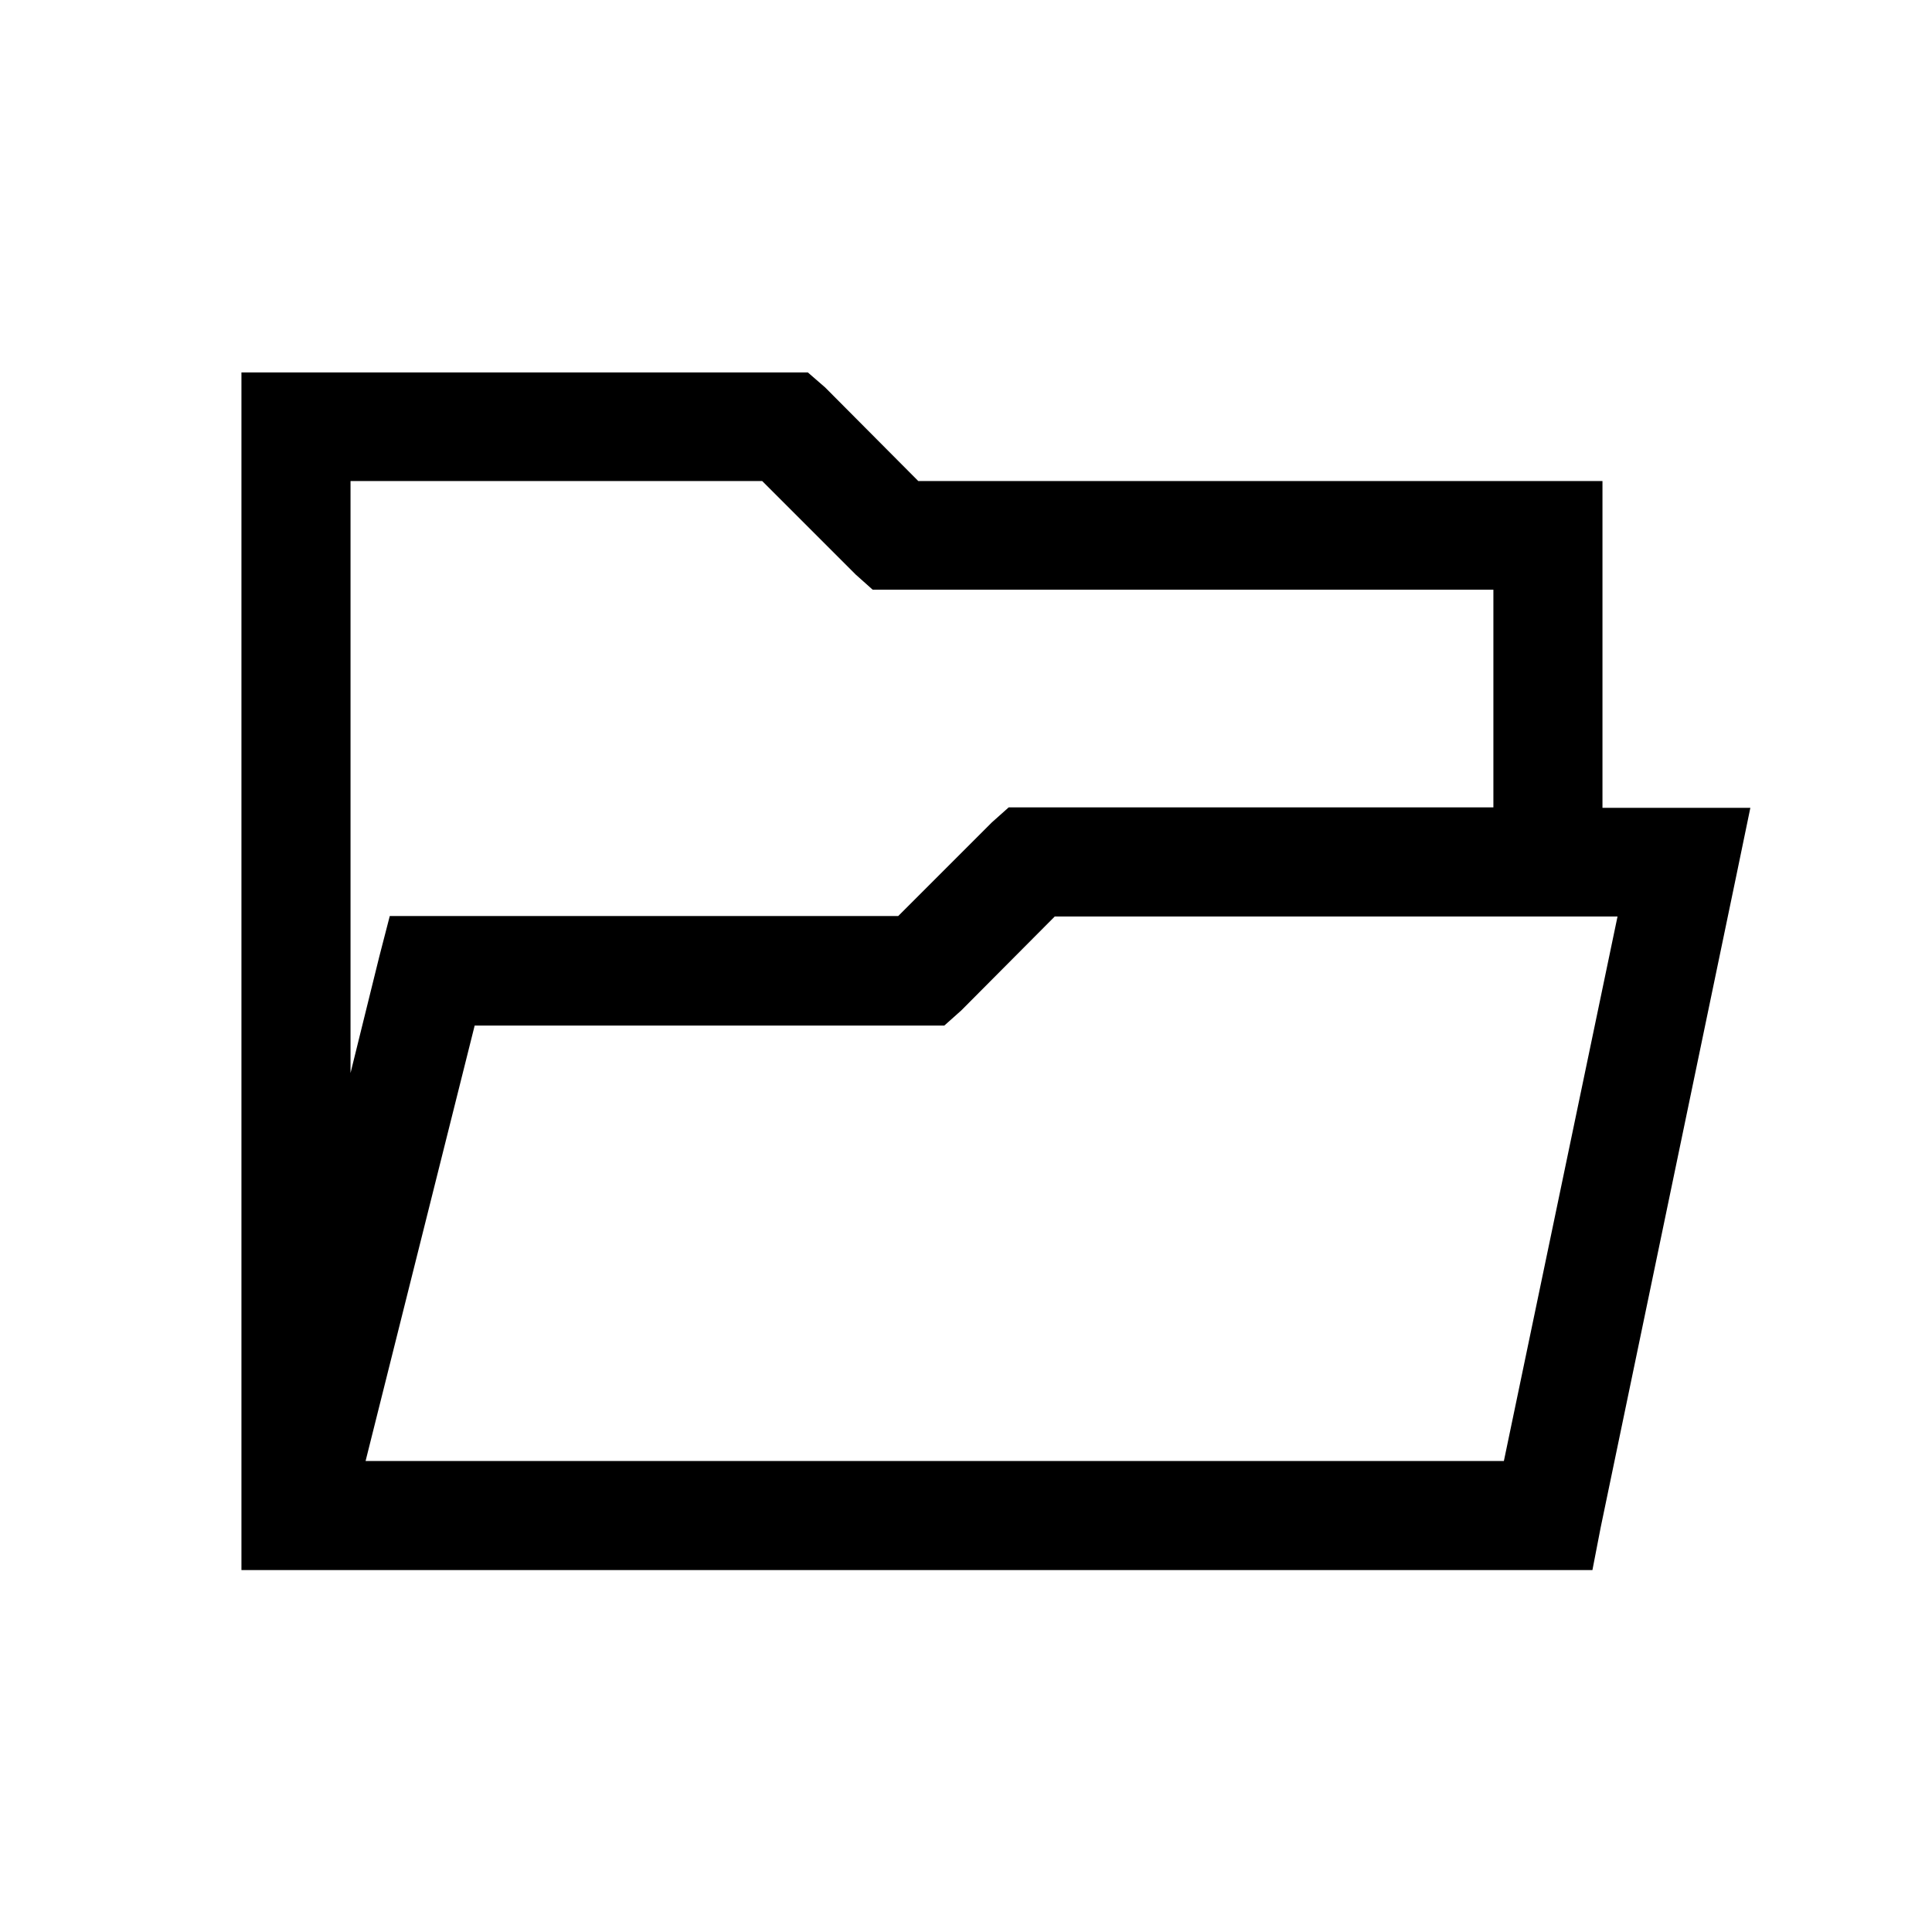
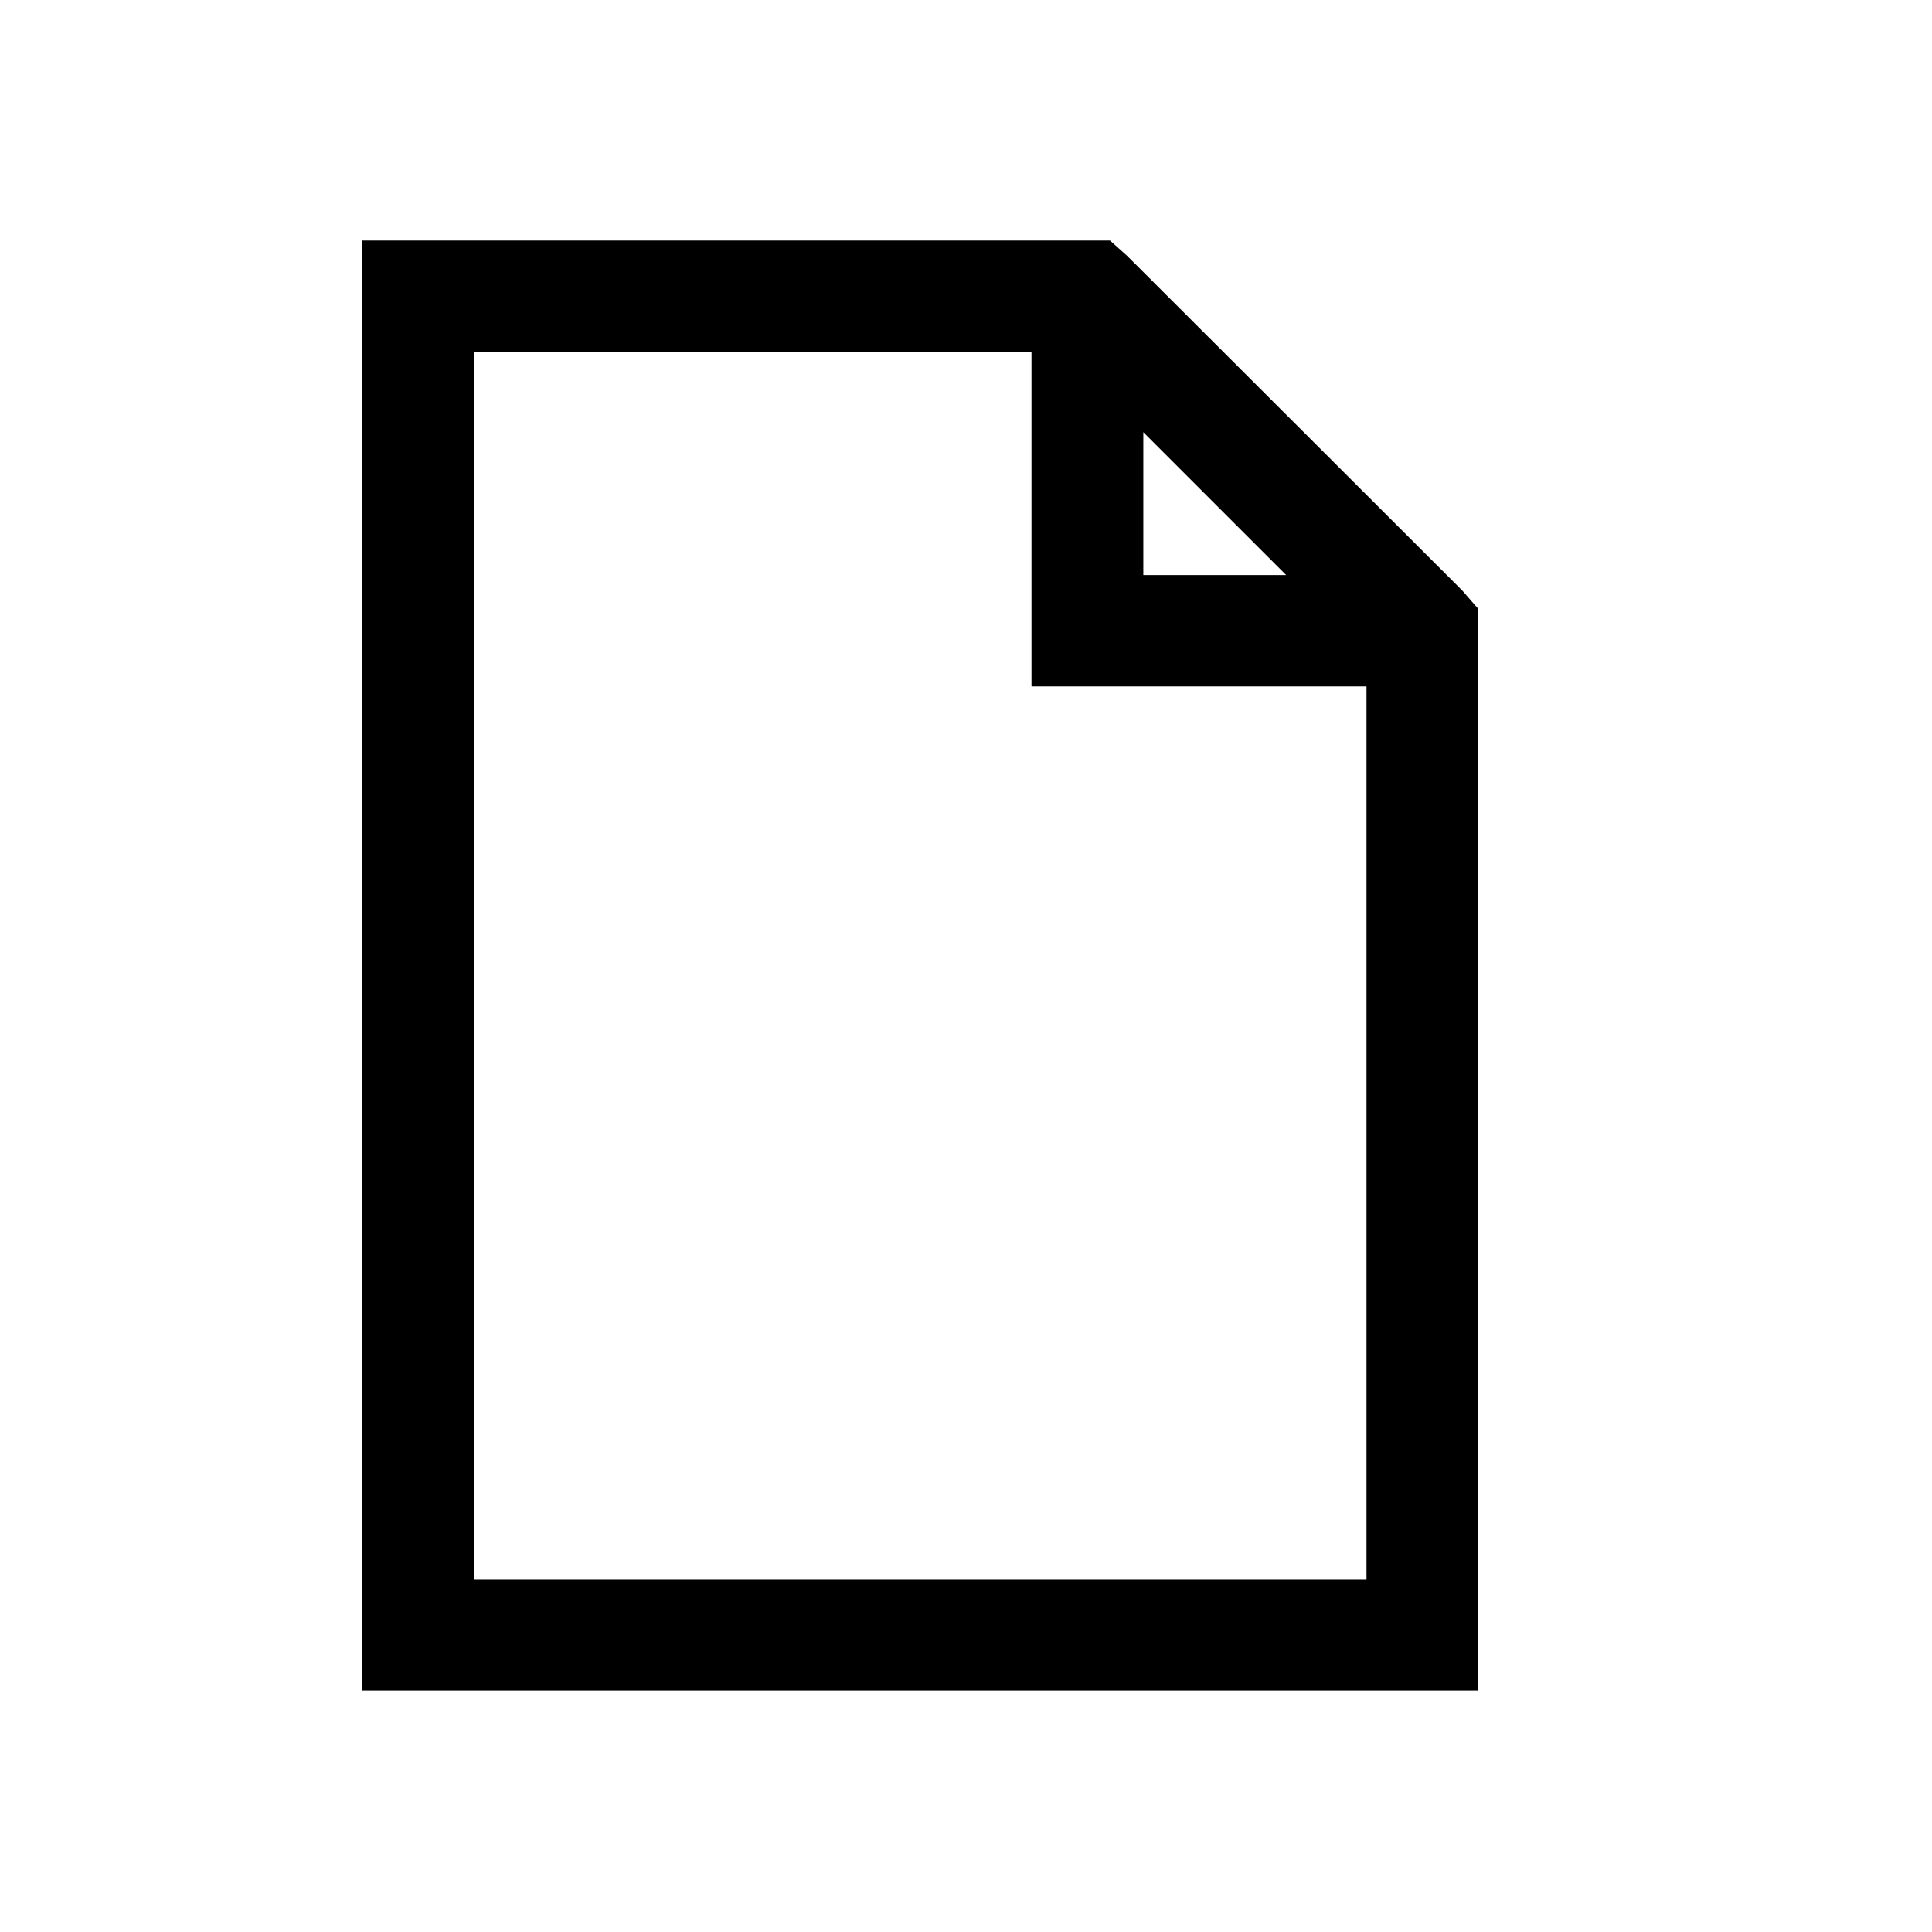
<svg xmlns="http://www.w3.org/2000/svg" width="16" height="16" viewBox="0 0 4.233 4.233" version="1.1" id="svg8">
  <defs id="defs2" />
  <g id="layer1">
    <path id="rect1424" style="display:none;fill:#000000;fill-opacity:1;stroke-width:2;stroke-linecap:round" d="M 3.758,2.344 2.344,3.758 6.586,8 2.344,12.242 3.758,13.656 8,9.414 12.242,13.656 13.656,12.242 9.414,8 13.656,3.758 12.242,2.344 8,6.586 Z" transform="scale(0.2645833)" />
    <path id="path1433" style="color:#000000;font-style:normal;font-variant:normal;font-weight:normal;font-stretch:normal;font-size:medium;line-height:normal;font-family:sans-serif;font-variant-ligatures:normal;font-variant-position:normal;font-variant-caps:normal;font-variant-numeric:normal;font-variant-alternates:normal;font-variant-east-asian:normal;font-feature-settings:normal;font-variation-settings:normal;text-indent:0;text-align:start;text-decoration:none;text-decoration-line:none;text-decoration-style:solid;text-decoration-color:#000000;letter-spacing:normal;word-spacing:normal;text-transform:none;writing-mode:lr-tb;direction:ltr;text-orientation:mixed;dominant-baseline:auto;baseline-shift:baseline;text-anchor:start;white-space:normal;shape-padding:0;shape-margin:0;inline-size:0;clip-rule:nonzero;display:none;overflow:visible;visibility:visible;opacity:1;isolation:auto;mix-blend-mode:normal;color-interpolation:sRGB;color-interpolation-filters:linearRGB;solid-color:#000000;solid-opacity:1;vector-effect:none;fill:#000000;fill-opacity:1;fill-rule:nonzero;stroke:none;stroke-width:2;stroke-linecap:round;stroke-linejoin:miter;stroke-miterlimit:4;stroke-dasharray:none;stroke-dashoffset:0;stroke-opacity:1;color-rendering:auto;image-rendering:auto;shape-rendering:auto;text-rendering:auto;enable-background:accumulate;stop-color:#000000;stop-opacity:1" d="M 14,2 12.23,3.77 C 10.673,2.214 8.355,1.599 6.193,2.281 3.626,3.092 1.904,5.526 2,8.217 2.096,10.908 3.989,13.209 6.607,13.834 9.226,14.459 11.949,13.254 13.25,10.896 A 1,1 0 0 0 12.859,9.537 1,1 0 0 0 11.502,9.936 C 10.631,11.514 8.826,12.311 7.072,11.893 5.319,11.474 4.066,9.944 4.002,8.143 3.937,6.341 5.08,4.728 6.799,4.186 8.246,3.728 9.783,4.138 10.82,5.18 L 9,7 h 5 z" transform="scale(0.2645833)" />
-     <path d="M 0.529,3.44 H 3.489 L 3.507,3.347 3.805,1.915 3.835,1.77 H 3.511 V 1.054 H 2.012 L 1.808,0.849 1.77,0.816 H 0.529 Z M 0.768,2.351 V 1.054 H 1.67 l 0.205,0.205 0.037,0.033 h 1.36 v 0.477 h -1.062 l -0.037,0.033 -0.205,0.205 H 0.854 l -0.023,0.089 z M 0.801,3.201 1.04,2.247 H 2.069 L 2.106,2.214 2.311,2.008 H 3.544 L 3.295,3.201 H 0.801 Z" id="path1424" style="stroke-width:0.119" />
+     <path d="M 0.529,3.44 H 3.489 L 3.507,3.347 3.805,1.915 3.835,1.77 H 3.511 V 1.054 H 2.012 L 1.808,0.849 1.77,0.816 H 0.529 Z M 0.768,2.351 V 1.054 H 1.67 l 0.205,0.205 0.037,0.033 h 1.36 v 0.477 h -1.062 l -0.037,0.033 -0.205,0.205 H 0.854 l -0.023,0.089 z M 0.801,3.201 1.04,2.247 H 2.069 L 2.106,2.214 2.311,2.008 H 3.544 L 3.295,3.201 H 0.801 Z" id="path1424" style="display:none;stroke-width:0.119" />
+     <path d="M 0.794,0.527 V 3.704 H 3.238 V 1.333 L 3.204,1.294 2.47,0.561 2.432,0.527 H 0.794 Z M 1.038,0.771 H 2.26 V 1.504 H 2.994 V 3.46 H 1.038 Z M 2.505,0.947 2.818,1.26 H 2.505 V 0.947 Z" id="path1465" style="stroke-width:0.122" />
  </g>
</svg>
